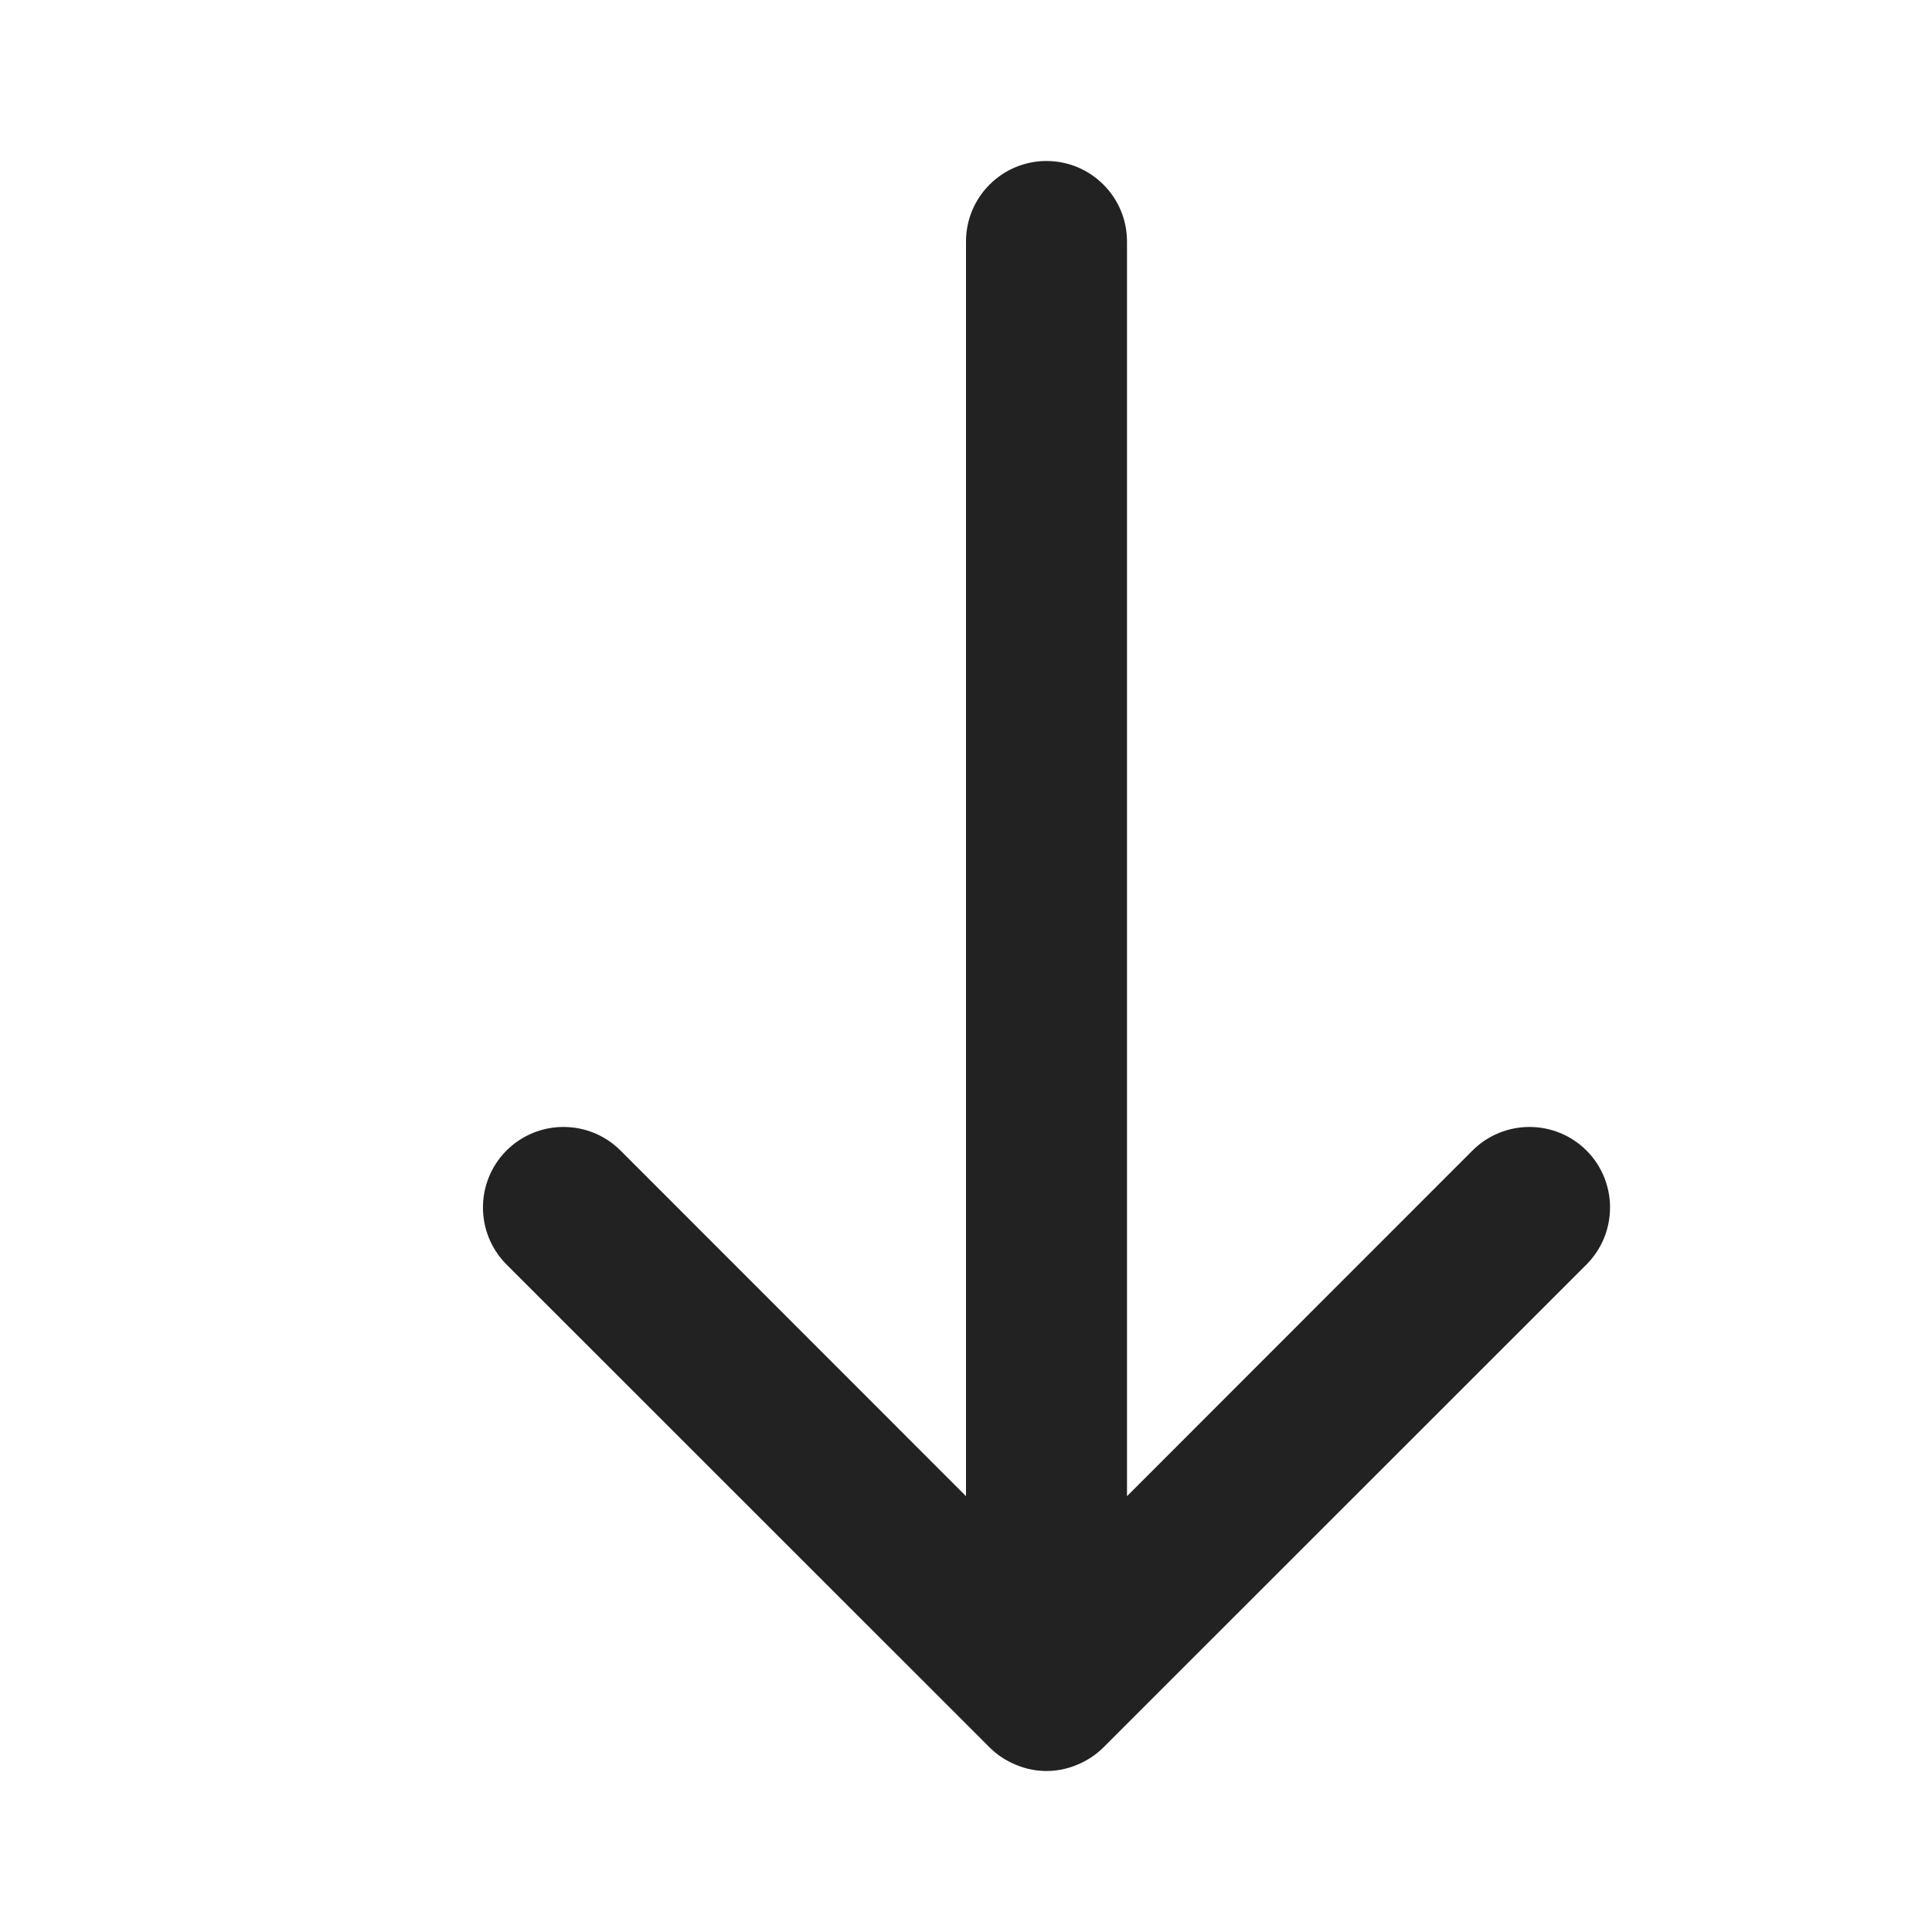
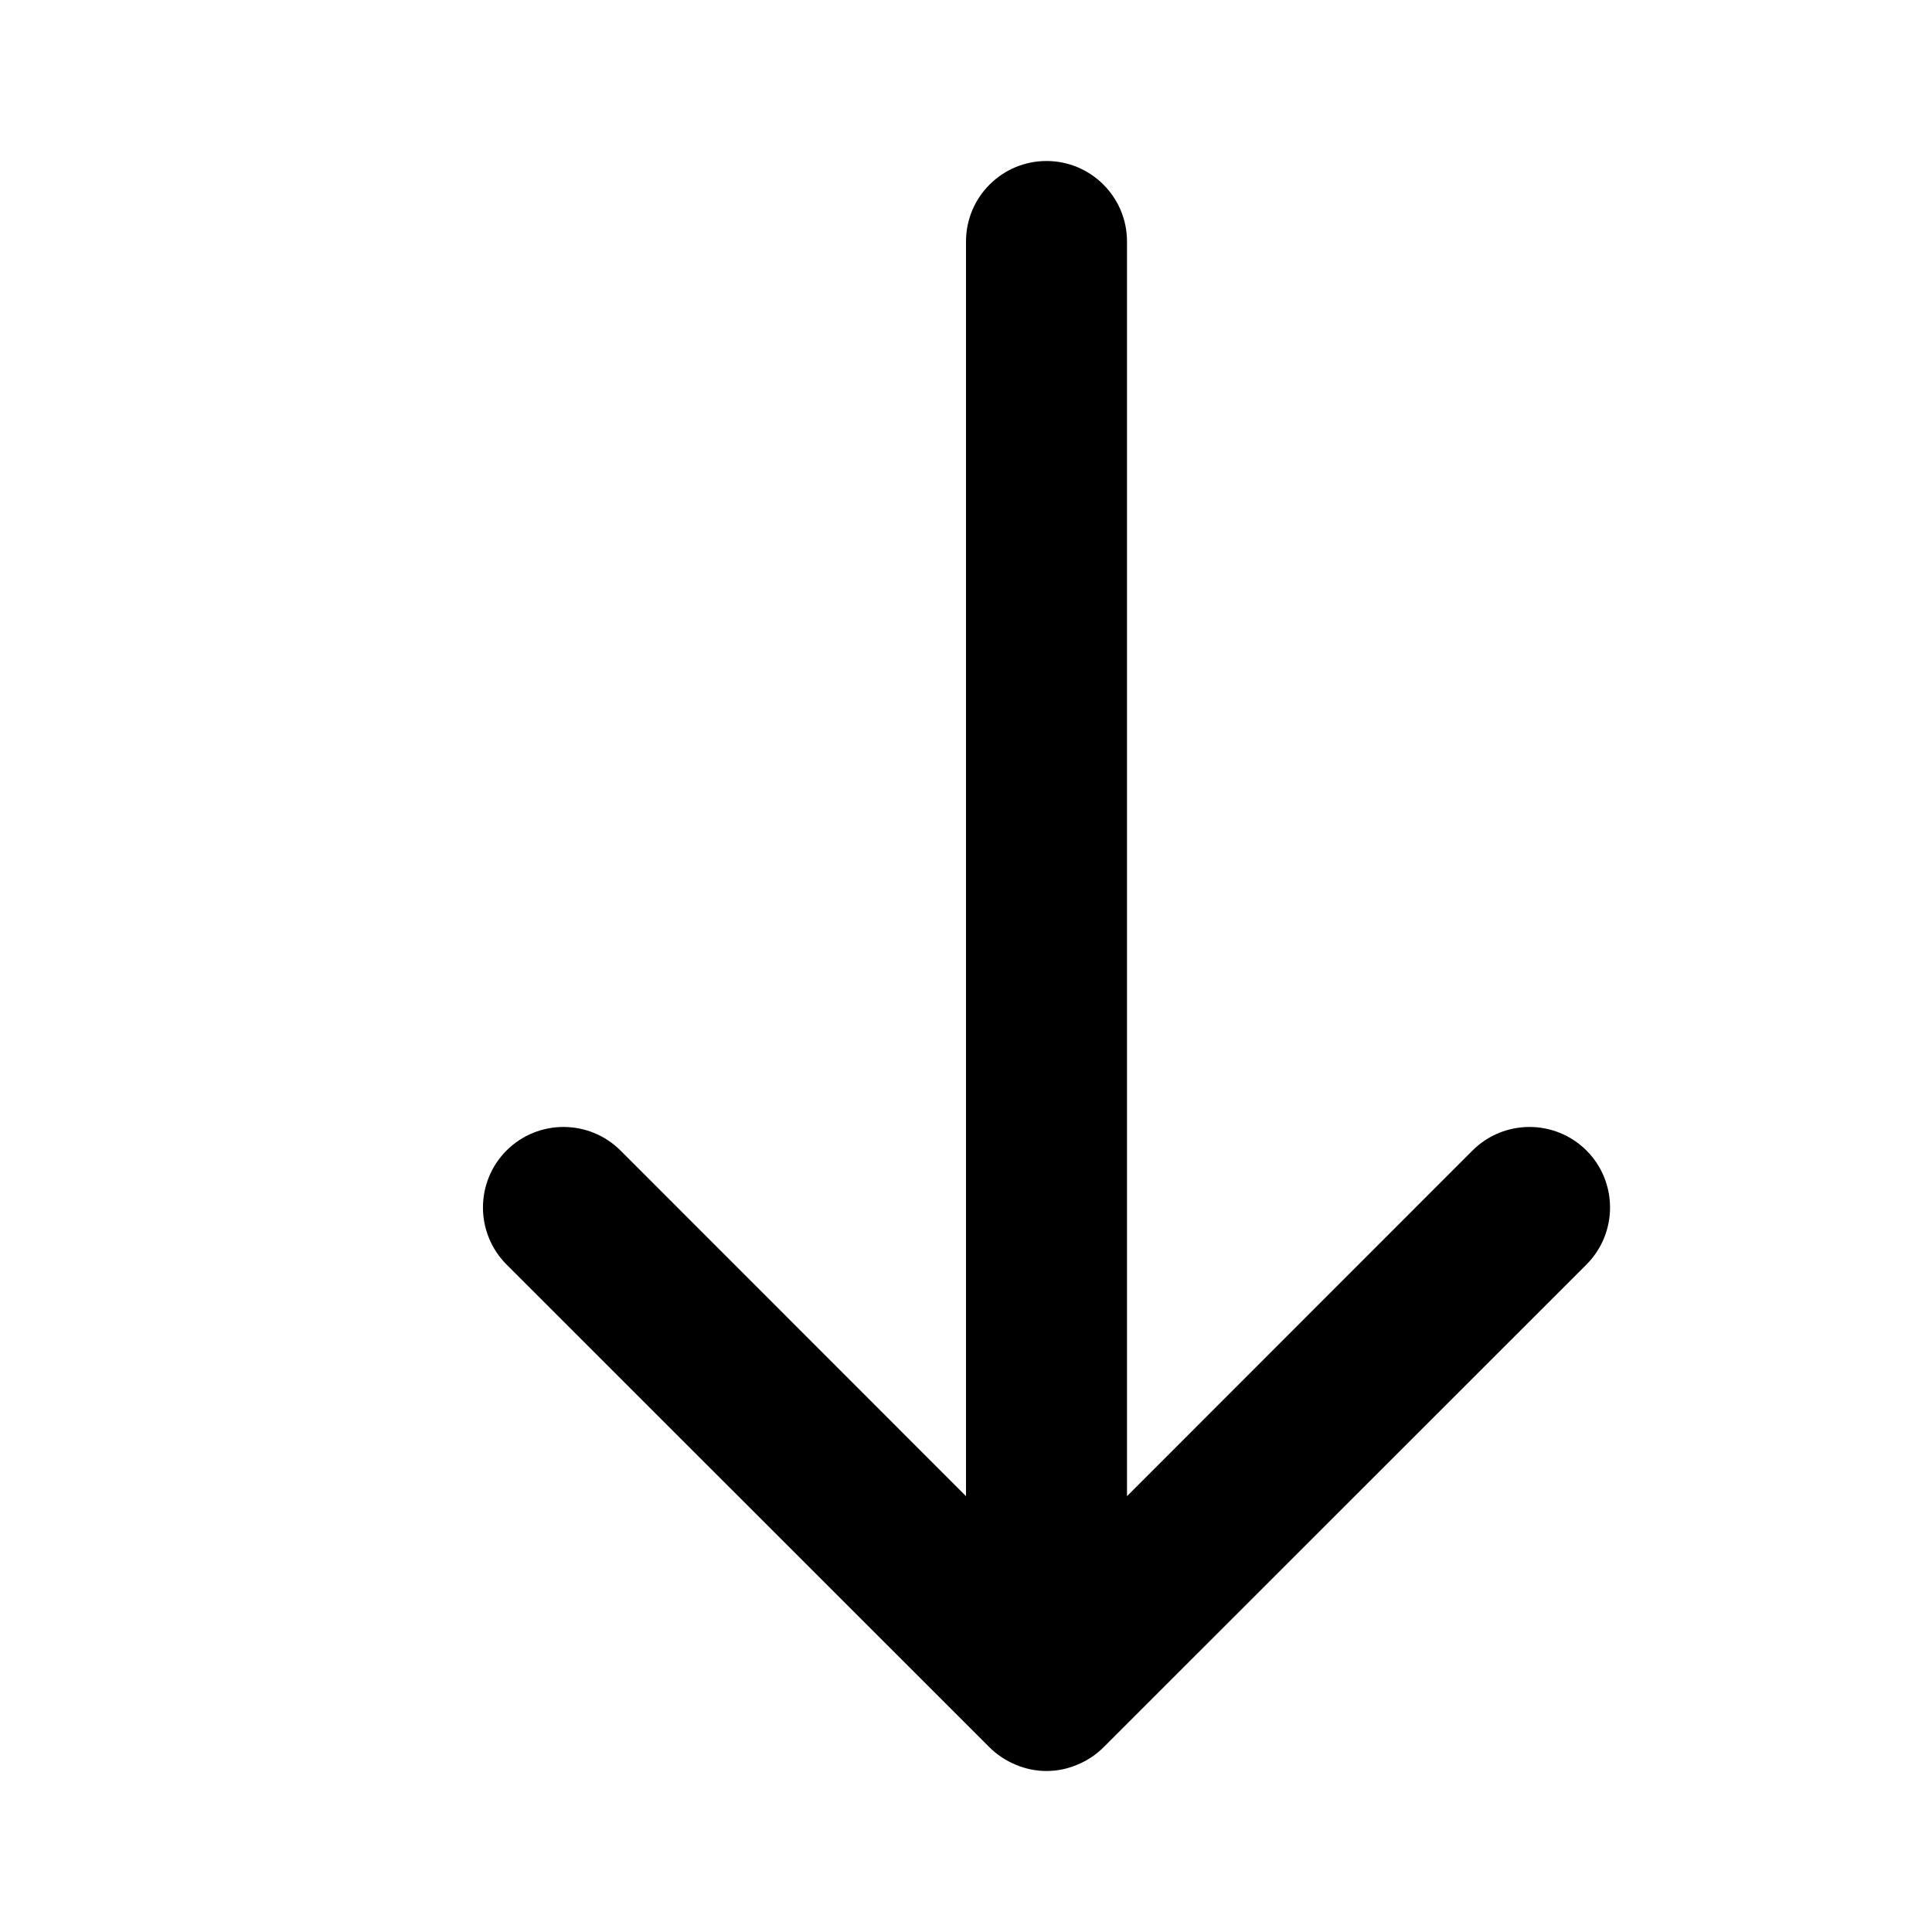
<svg xmlns="http://www.w3.org/2000/svg" width="12" height="12" viewBox="0 0 12 12">
-   <path d="M9.854 7.146C9.658 6.951 9.342 6.951 9.146 7.146L7 9.293V1.5C7 1.224 6.776 1 6.5 1C6.224 1 6 1.224 6 1.5V9.293L3.854 7.146C3.658 6.951 3.342 6.951 3.146 7.146C2.951 7.342 2.951 7.658 3.146 7.854L6.146 10.853C6.192 10.899 6.248 10.936 6.309 10.961C6.37 10.987 6.435 11 6.5 11C6.565 11 6.63 10.987 6.691 10.961C6.752 10.936 6.808 10.899 6.854 10.853L9.854 7.854C10.049 7.658 10.049 7.342 9.854 7.146Z" fill="#222222" />
+   <path d="M9.854 7.146C9.658 6.951 9.342 6.951 9.146 7.146L7 9.293V1.5C7 1.224 6.776 1 6.5 1C6.224 1 6 1.224 6 1.5V9.293L3.854 7.146C3.658 6.951 3.342 6.951 3.146 7.146C2.951 7.342 2.951 7.658 3.146 7.854L6.146 10.853C6.192 10.899 6.248 10.936 6.309 10.961C6.37 10.987 6.435 11 6.5 11C6.565 11 6.63 10.987 6.691 10.961C6.752 10.936 6.808 10.899 6.854 10.853L9.854 7.854C10.049 7.658 10.049 7.342 9.854 7.146Z" />
</svg>
